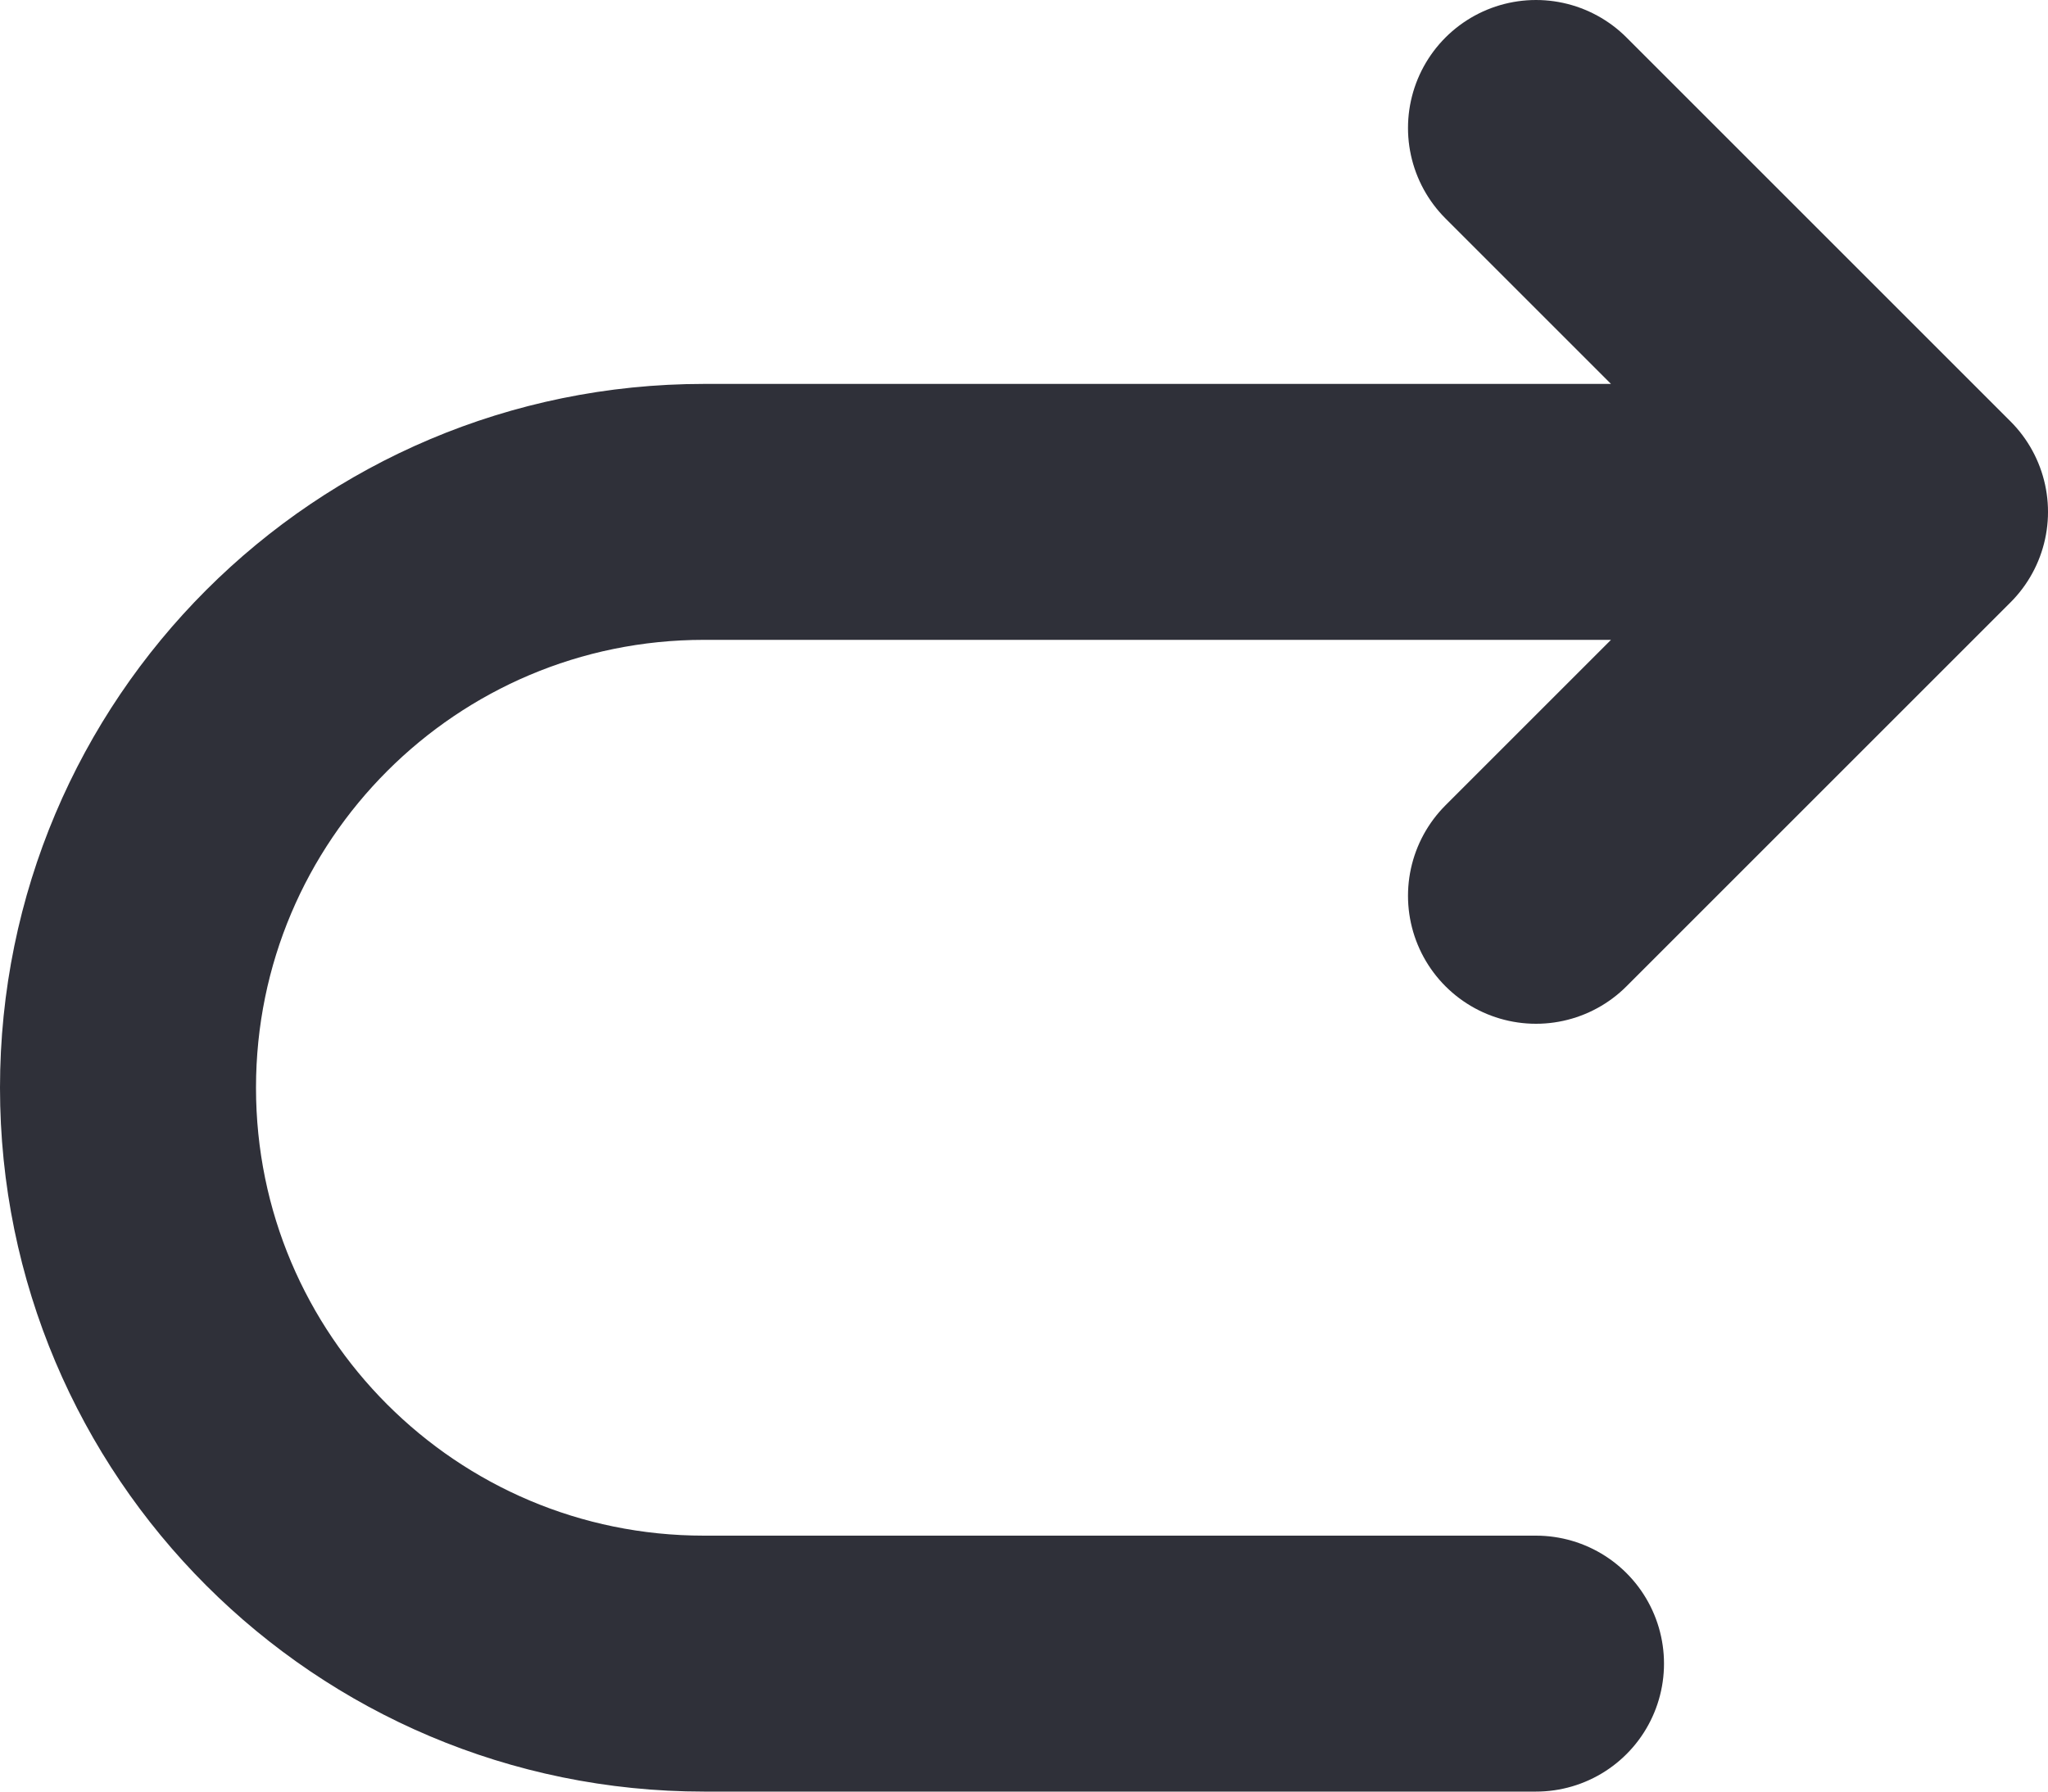
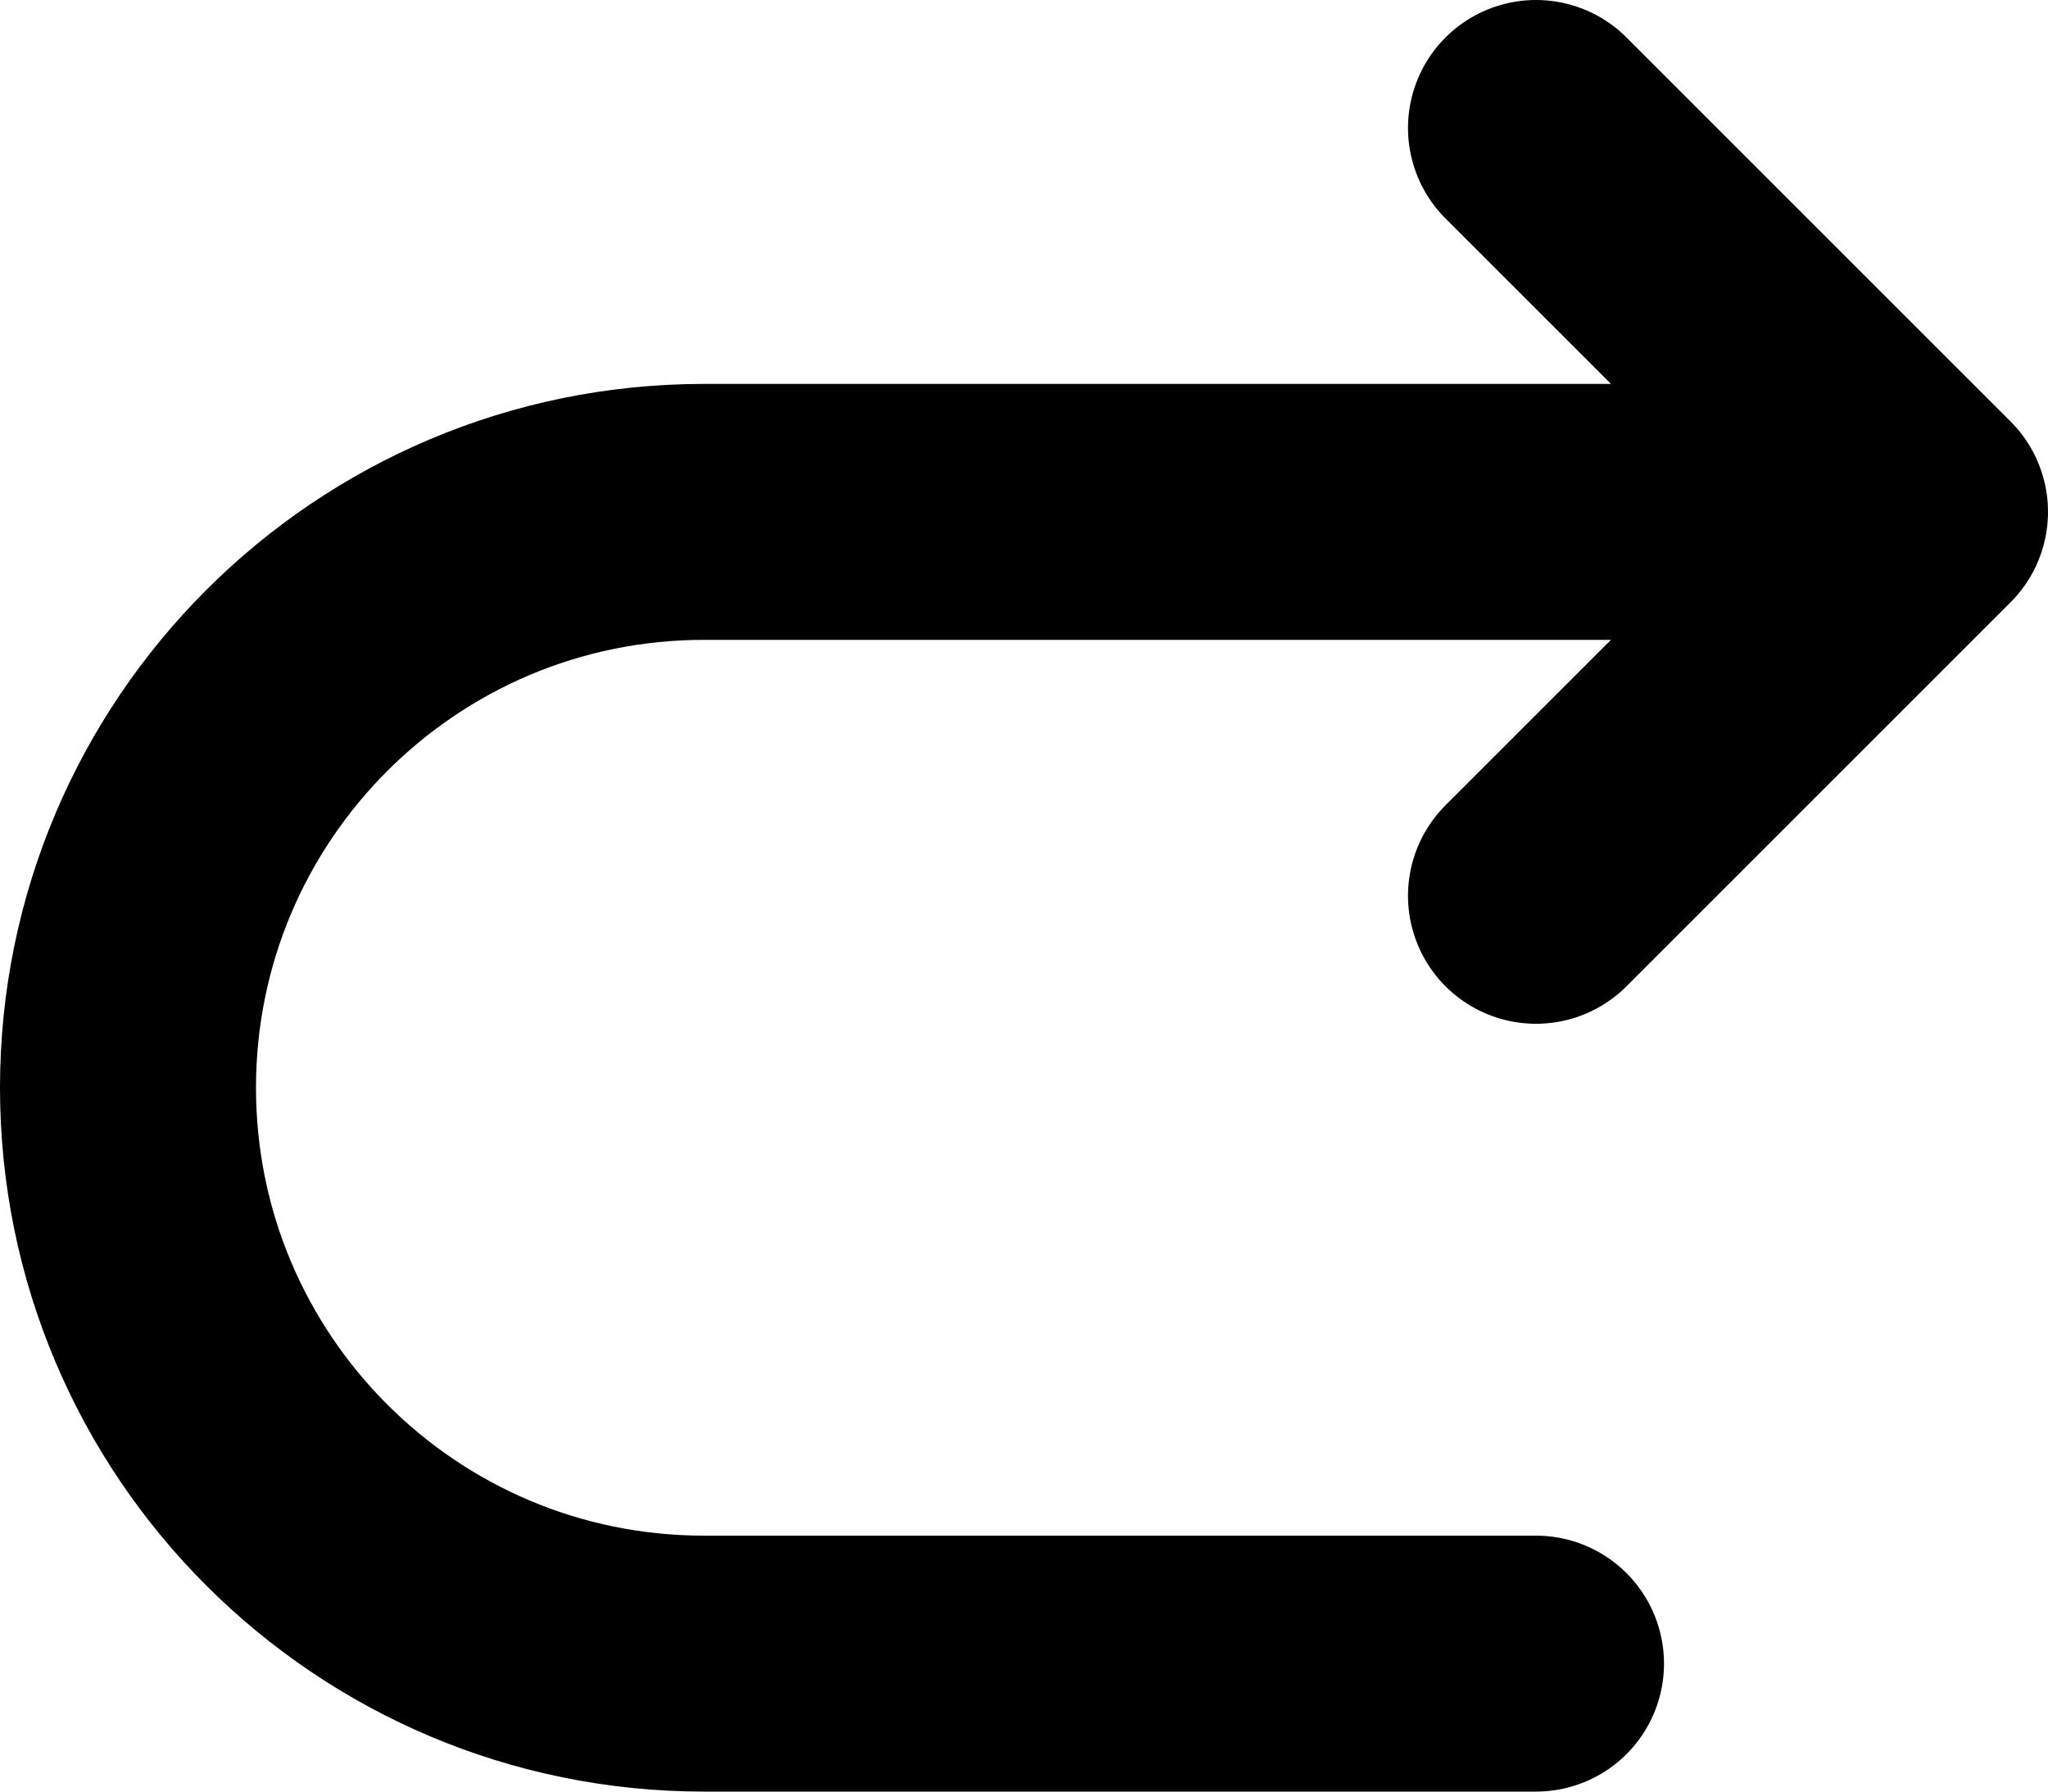
<svg xmlns="http://www.w3.org/2000/svg" width="16" height="14" fill="none" viewBox="0 0 16 14">
-   <path stroke="#2F3039" stroke-linecap="round" stroke-linejoin="round" stroke-width="2" d="m12 7 3-3-3-3m0 12H5.5a4.5 4.5 0 1 1 0-9H14" />
+   <path stroke="currentColor" stroke-linecap="round" stroke-linejoin="round" stroke-width="2" d="m12 7 3-3-3-3m0 12H5.5a4.5 4.5 0 1 1 0-9H14" />
</svg>
